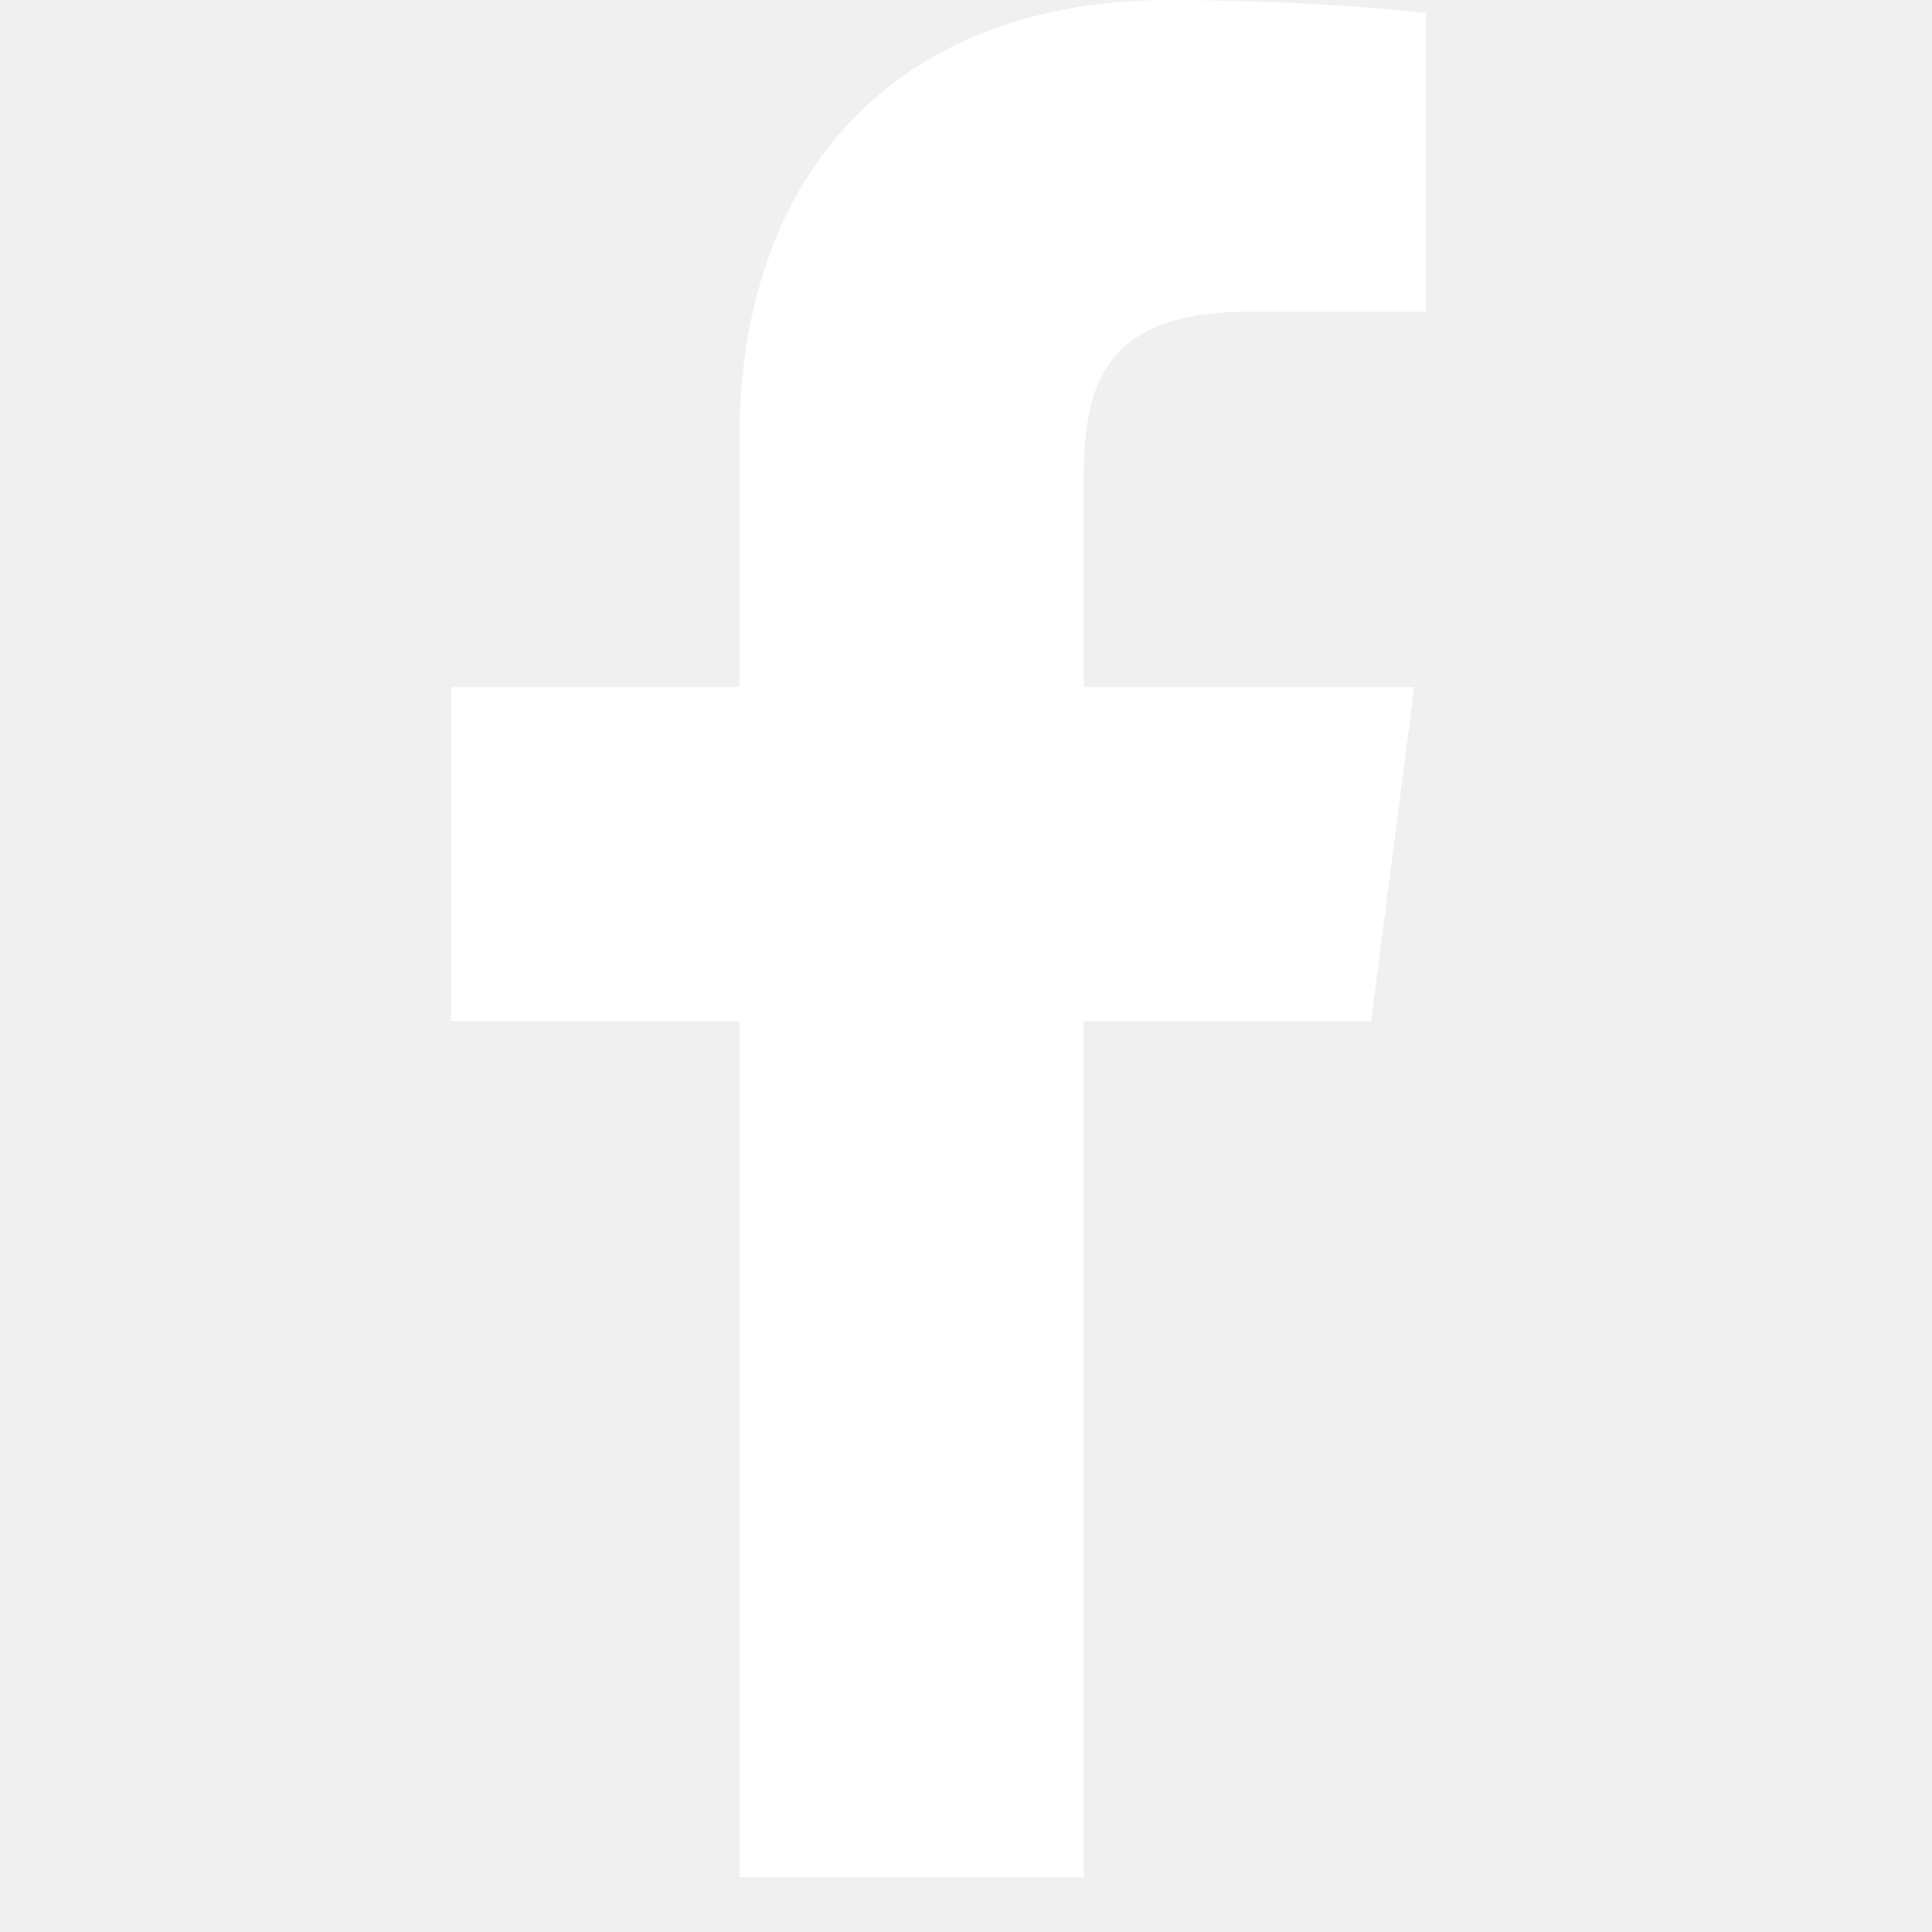
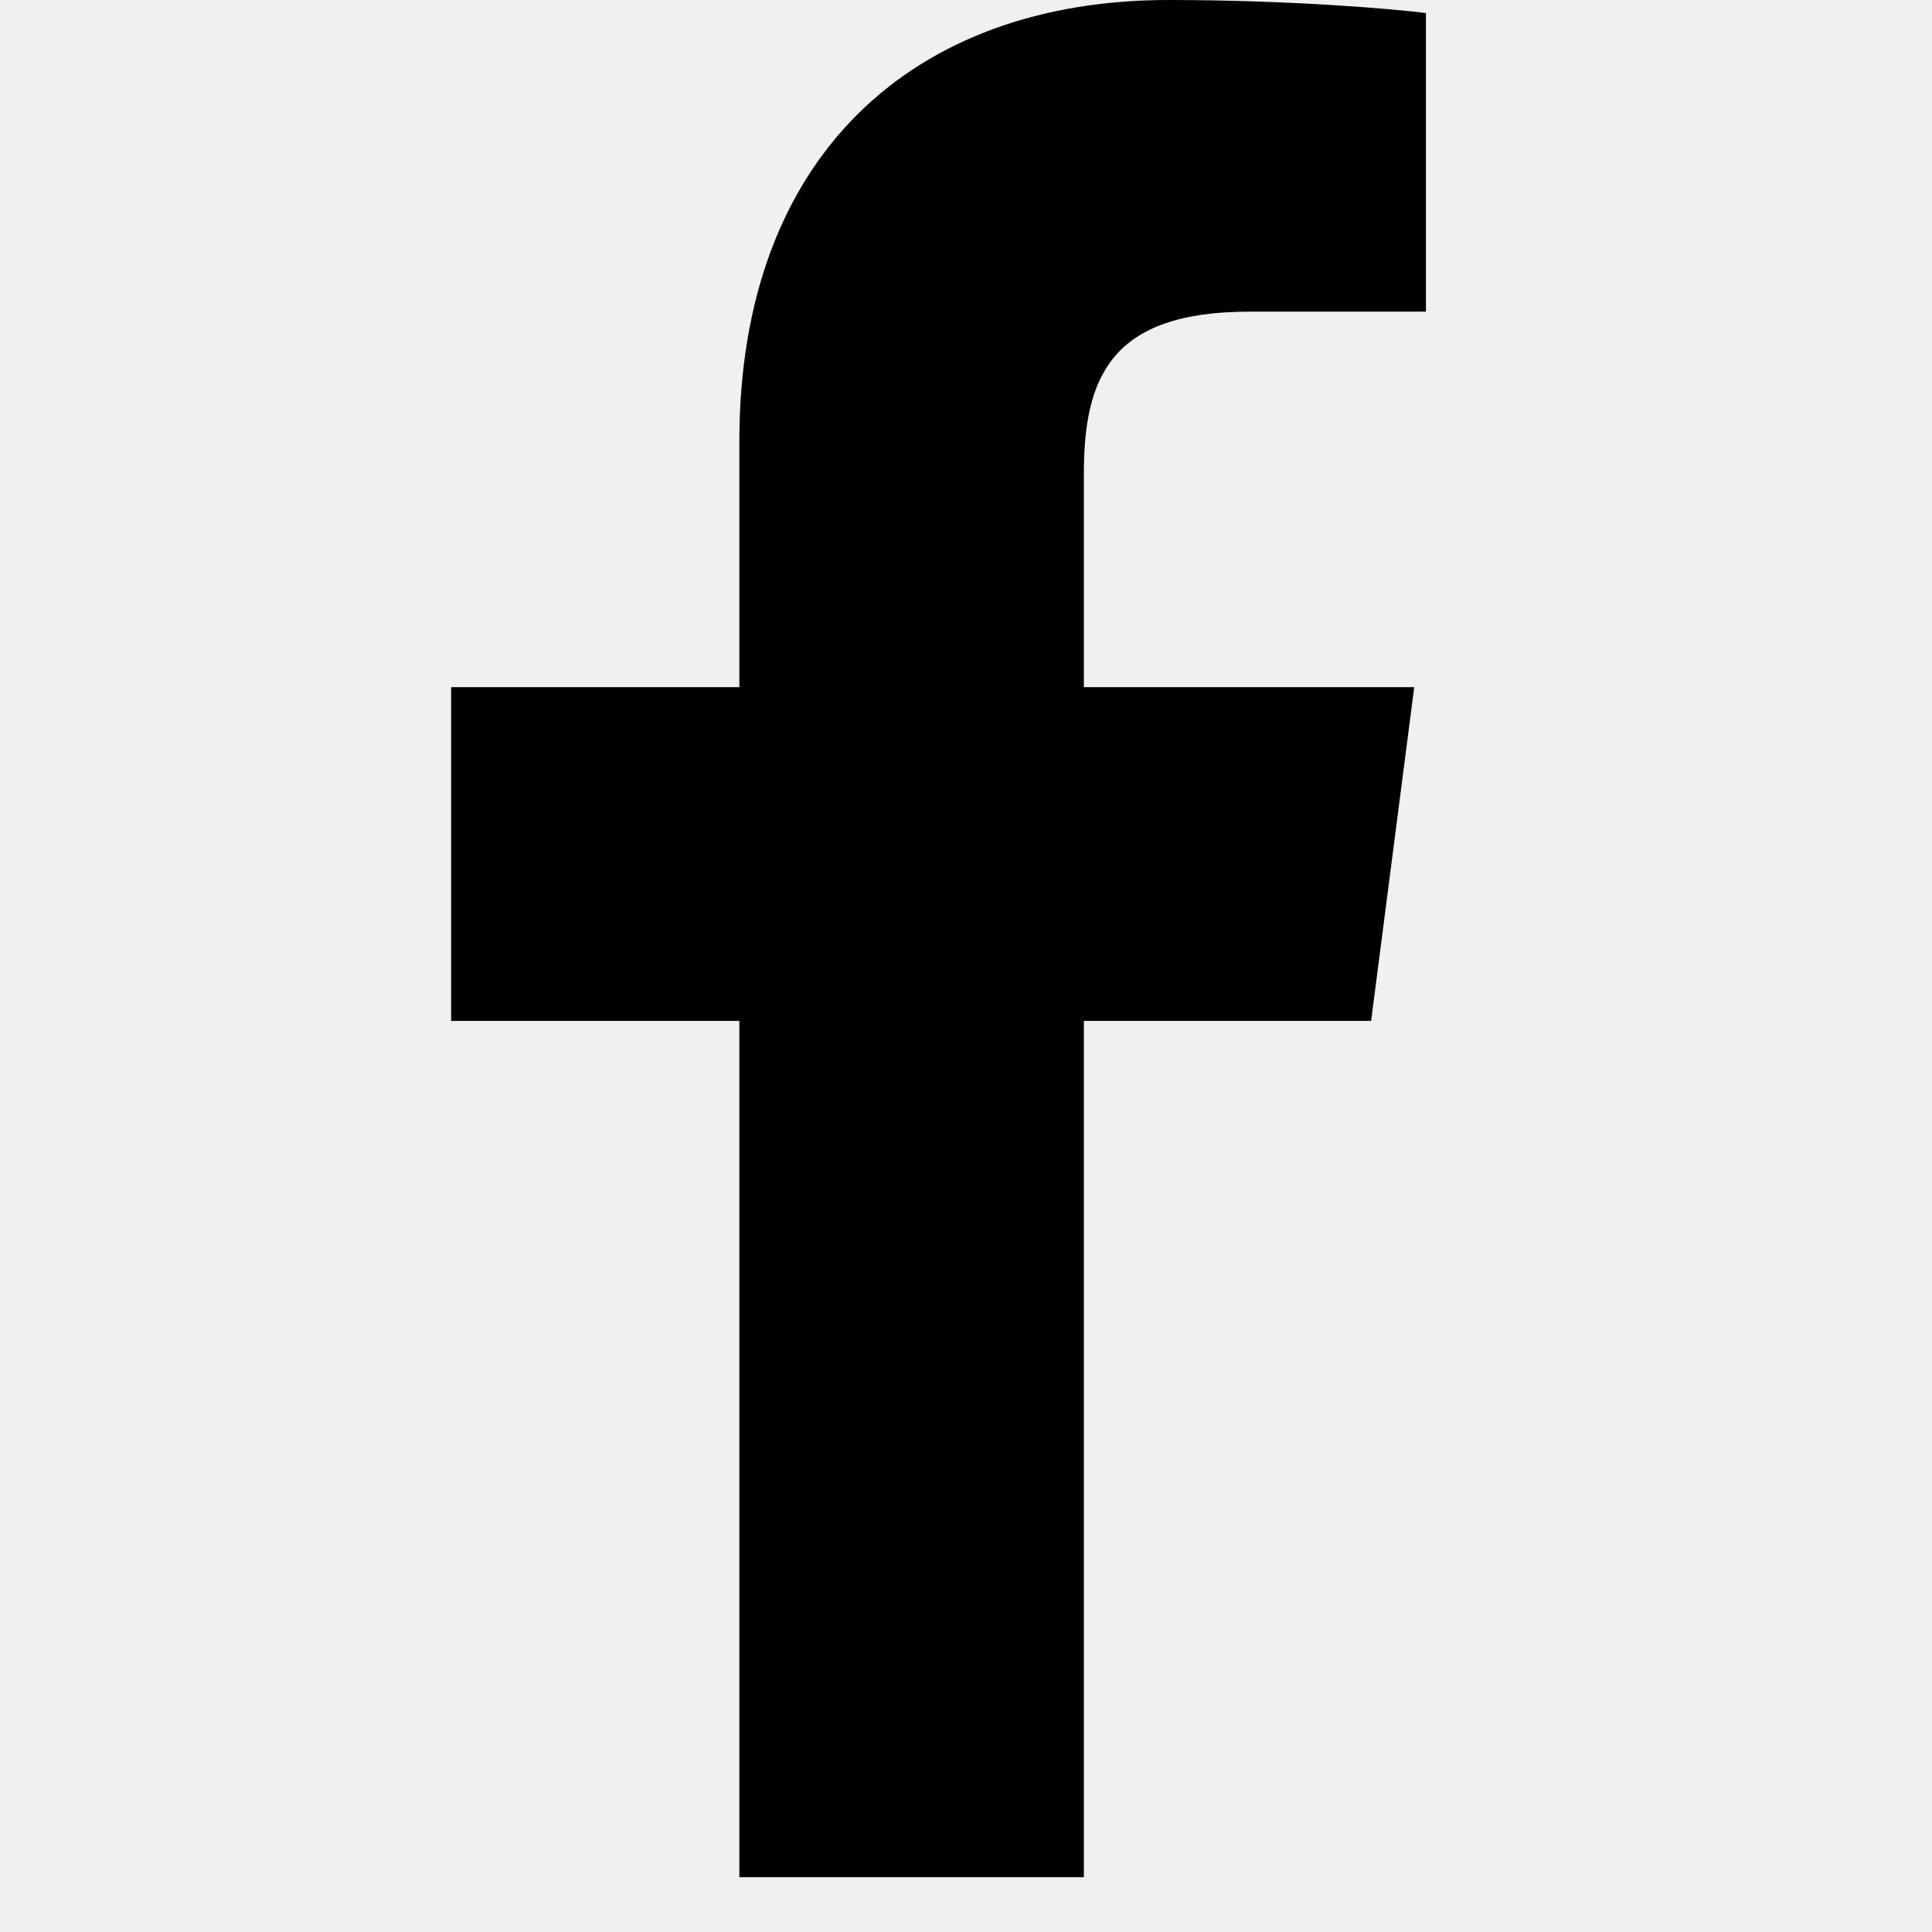
<svg xmlns="http://www.w3.org/2000/svg" viewBox="0 0 16 16" fill="none">
  <g clip-path="url(#clip0_8107_1177)">
-     <path d="M8.976 15.546V8.455H11.355L11.712 5.691H8.976V3.926C8.976 3.126 9.198 2.581 10.346 2.581L11.809 2.581V0.108C11.556 0.075 10.688 0 9.677 0C7.567 0 6.123 1.288 6.123 3.653V5.691H3.736V8.455H6.123V15.546H8.976Z" fill="white" />
+     <path d="M8.976 15.546V8.455H11.355L11.712 5.691H8.976V3.926C8.976 3.126 9.198 2.581 10.346 2.581L11.809 2.581V0.108C11.556 0.075 10.688 0 9.677 0C7.567 0 6.123 1.288 6.123 3.653V5.691H3.736V8.455H6.123V15.546H8.976Z" fill="currentColor" />
  </g>
  <defs>
    <clipPath id="clip0_8107_1177">
-       <rect width="15.546" height="15.546" fill="white" />
+       <rect width="15.546" height="15.546" fill="currentColor" />
    </clipPath>
  </defs>
</svg>
